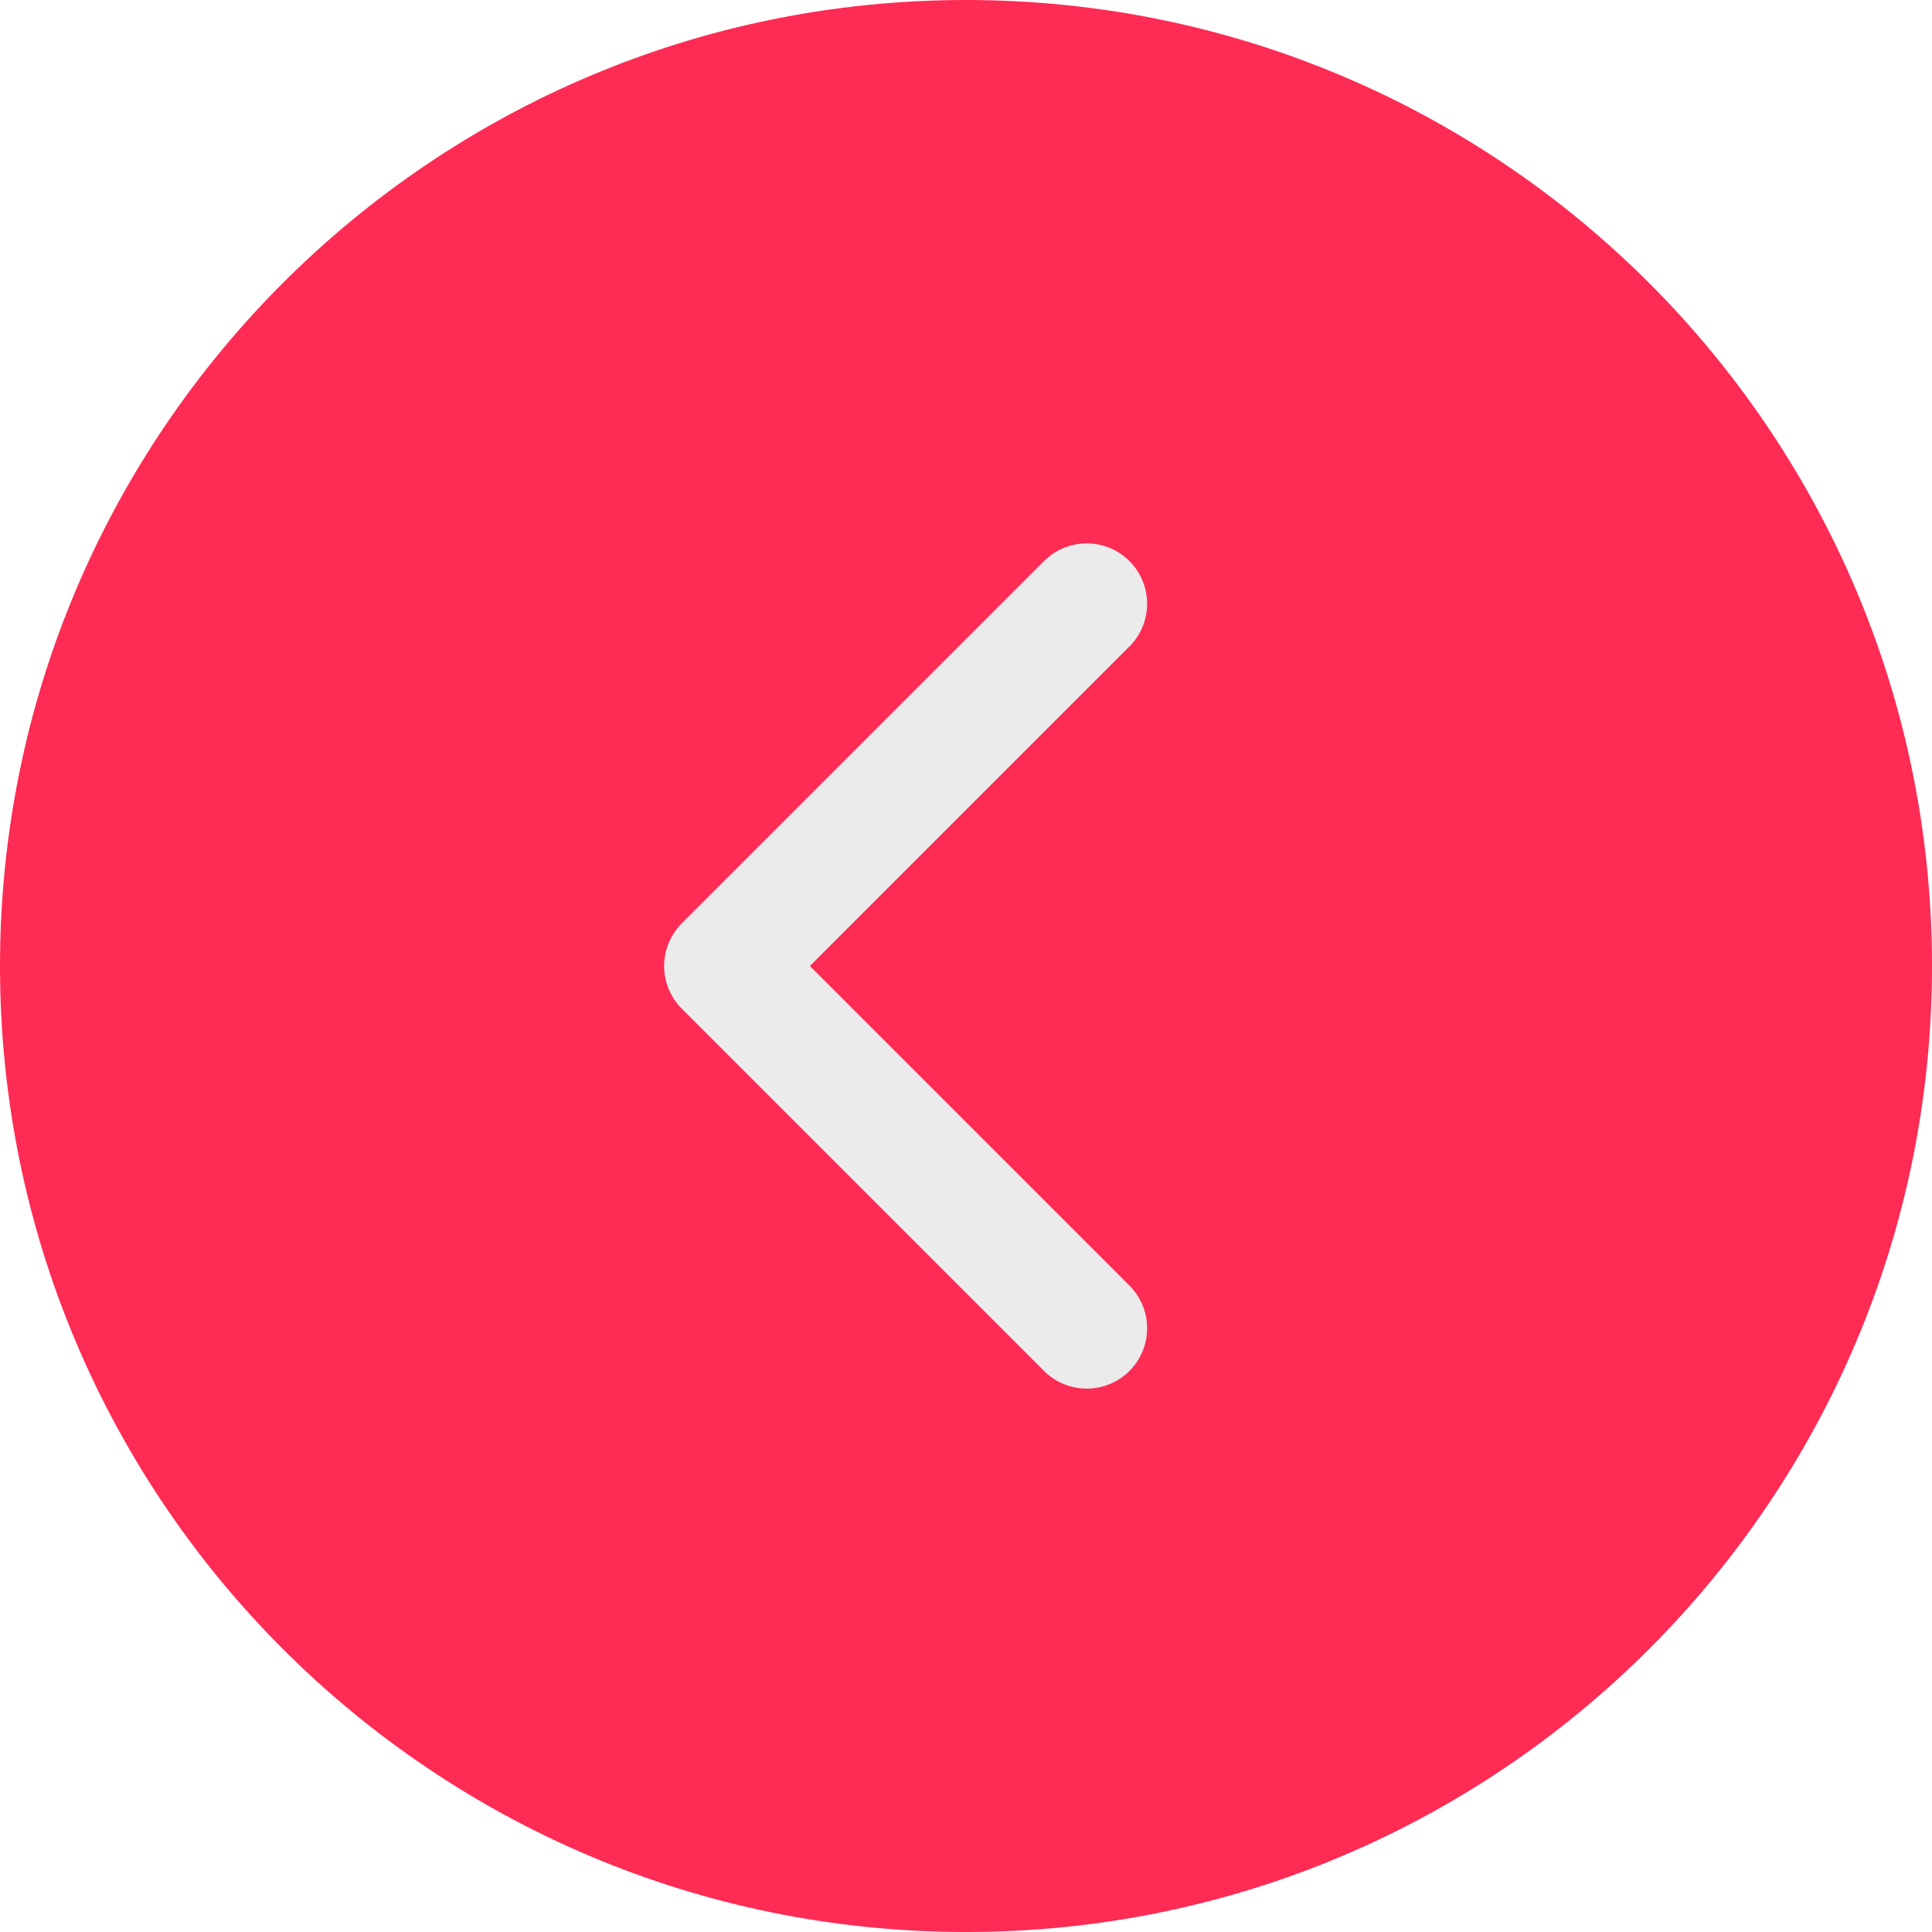
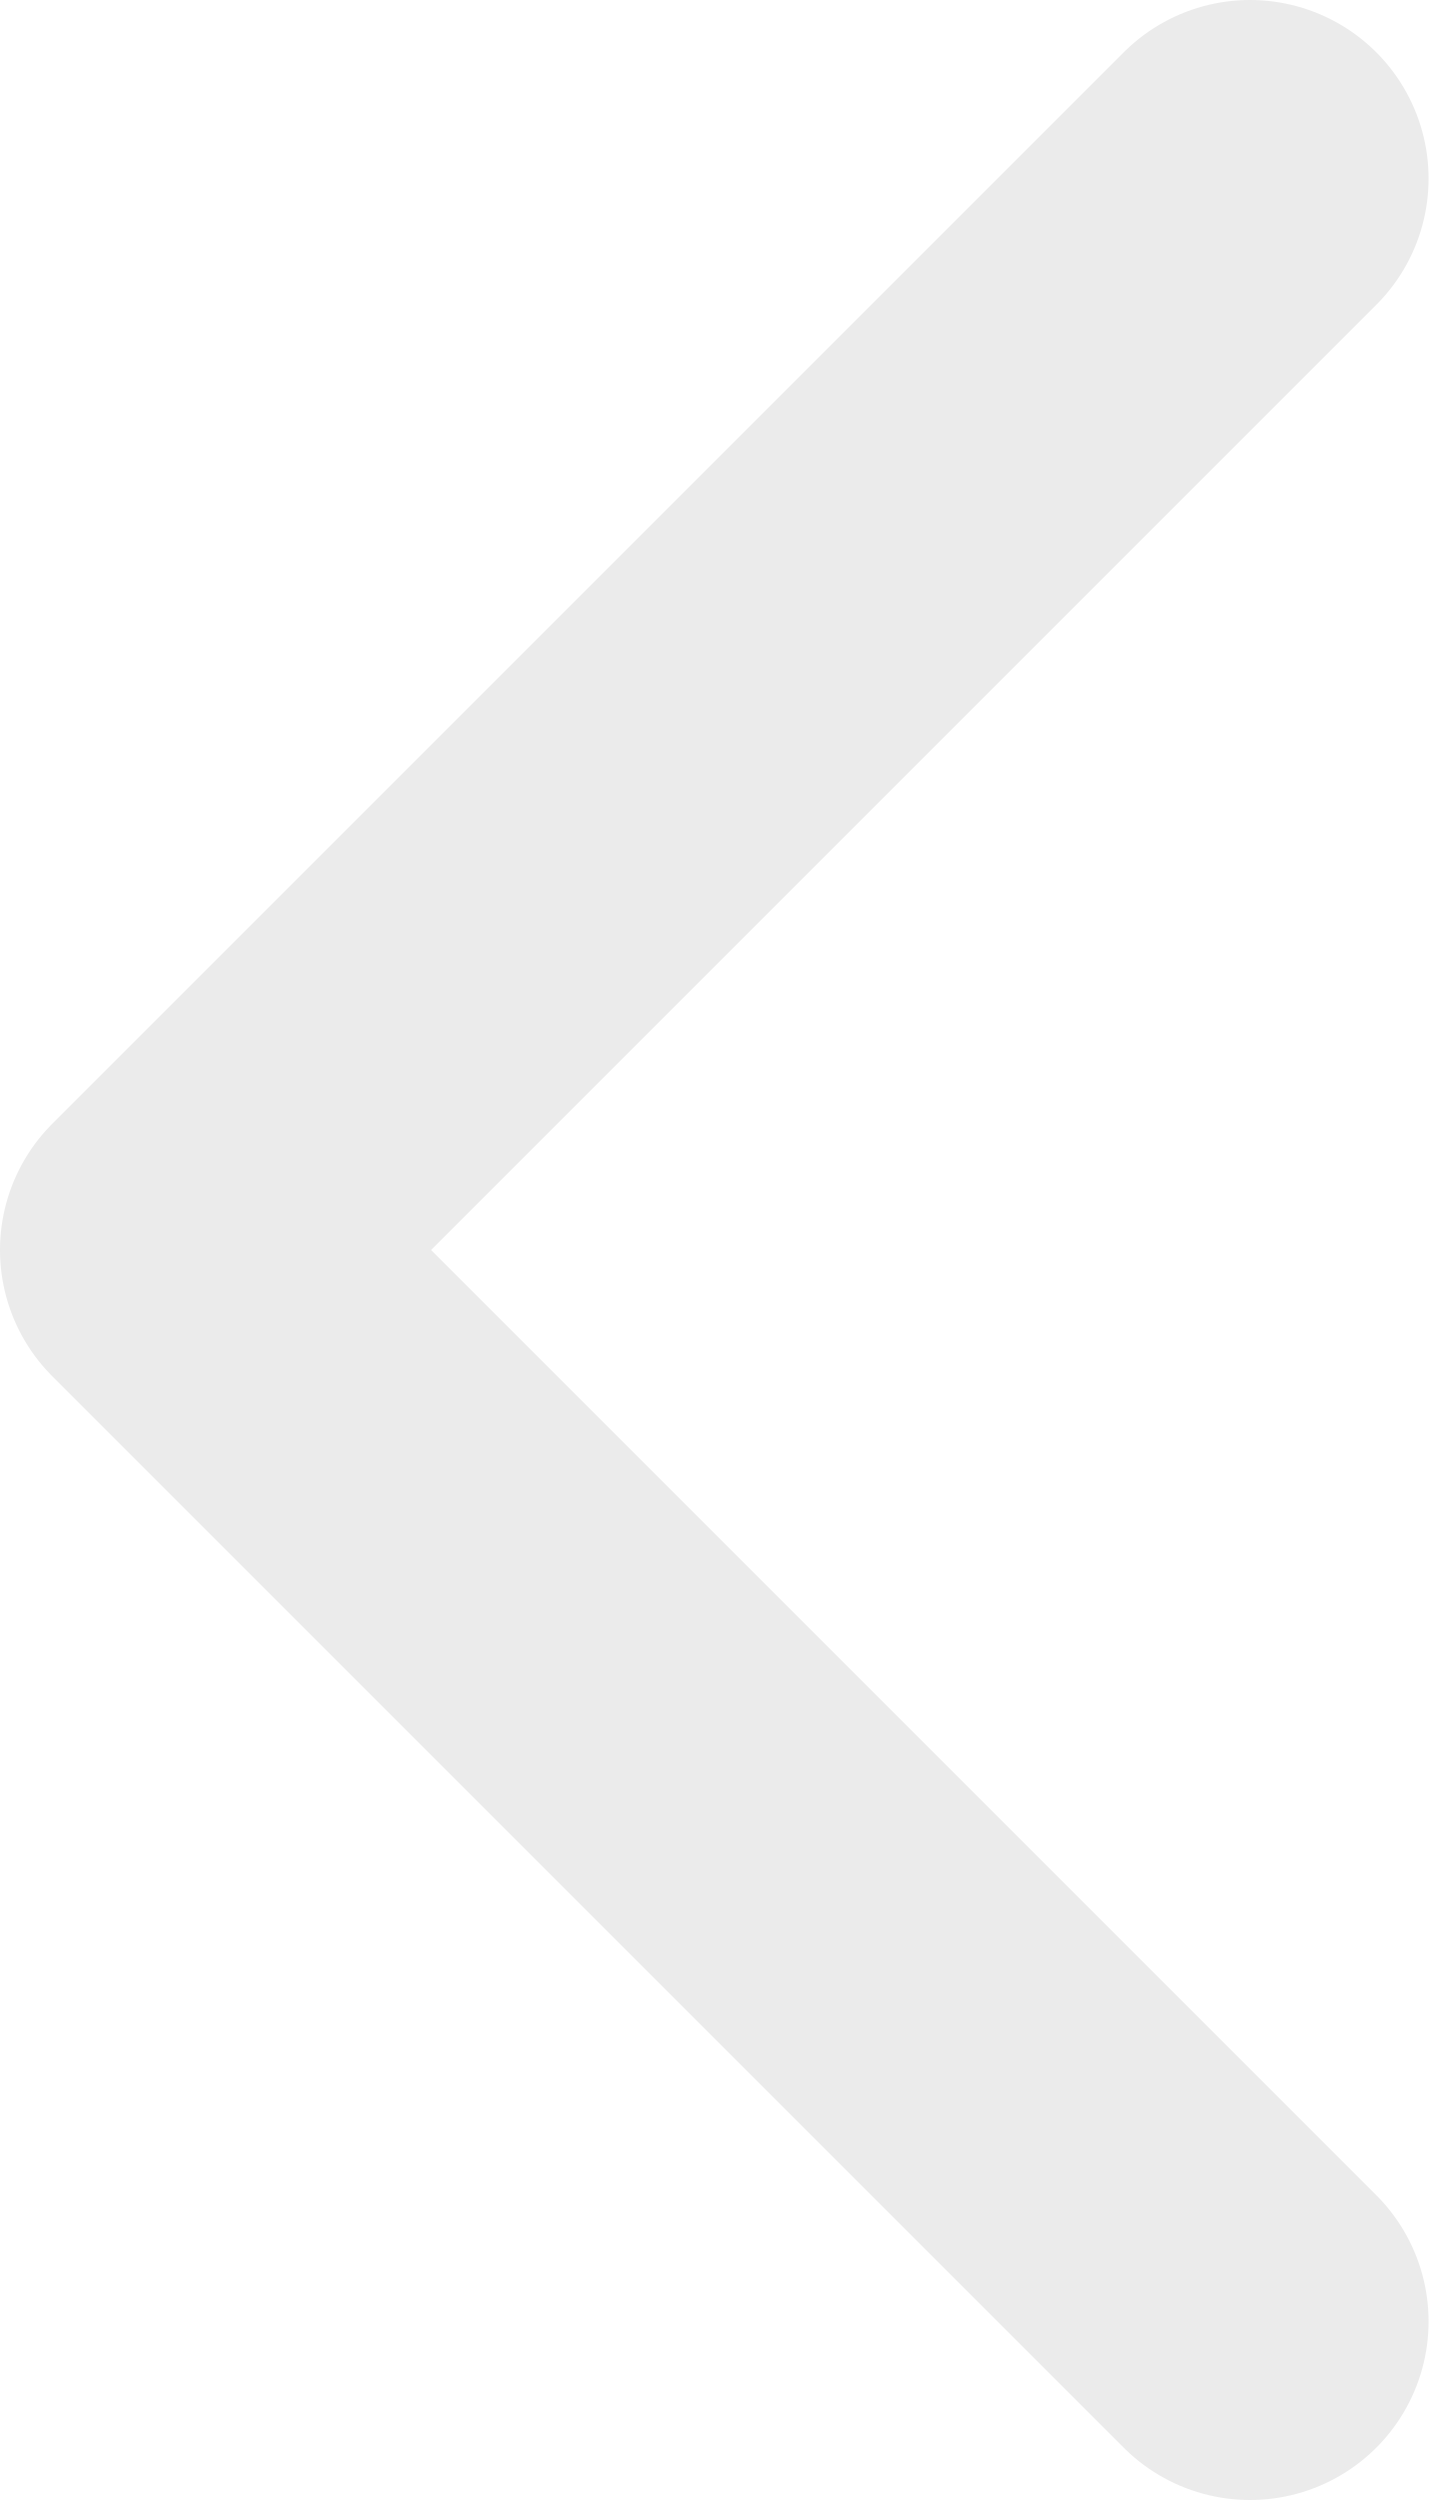
- <svg xmlns="http://www.w3.org/2000/svg" width="32" height="32" viewBox="0 0 32 32" fill="none">
-   <rect width="32" height="32" rx="16" fill="#FE2B54" />
-   <path d="M18 10L12 16L18 22" stroke="#EBEBEB" stroke-width="2" stroke-linecap="round" stroke-linejoin="round" />
+ <svg xmlns="http://www.w3.org/2000/svg" width="8" height="14" viewBox="0 0 8 14" fill="none">
+   <path d="M7 1L1 7L7 13" stroke="#EBEBEB" stroke-width="2" stroke-linecap="round" stroke-linejoin="round" />
</svg>
